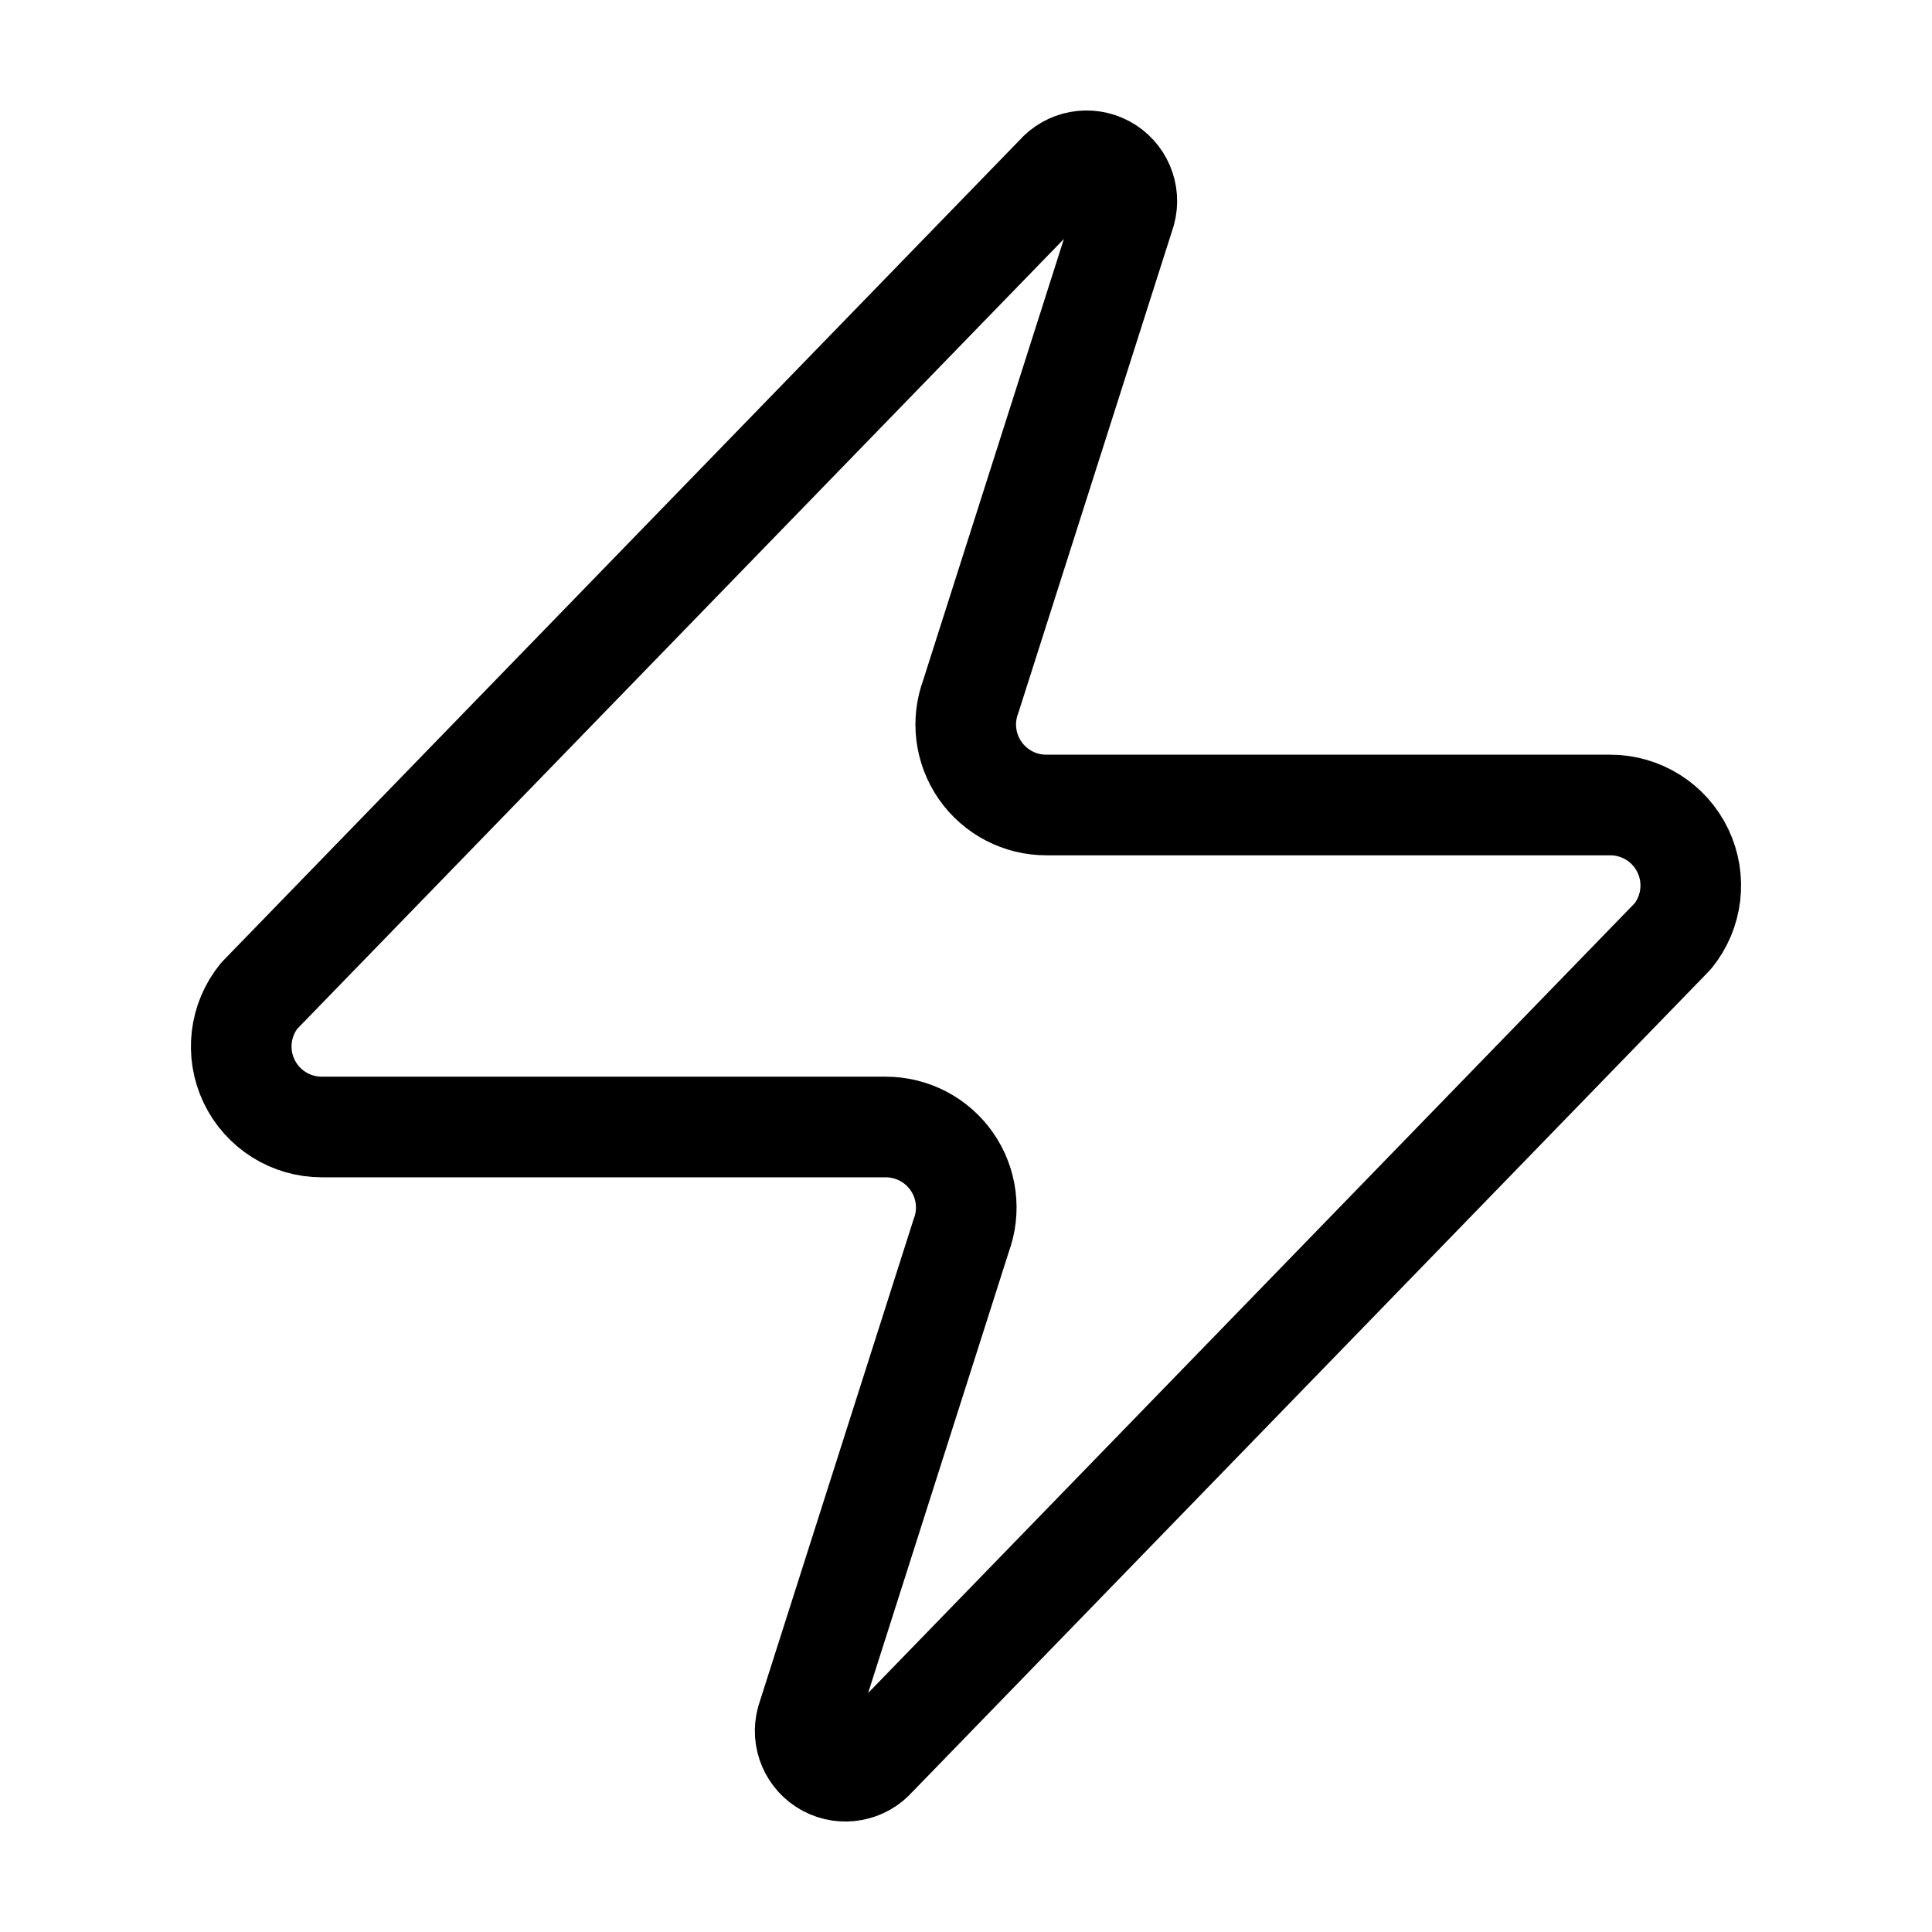
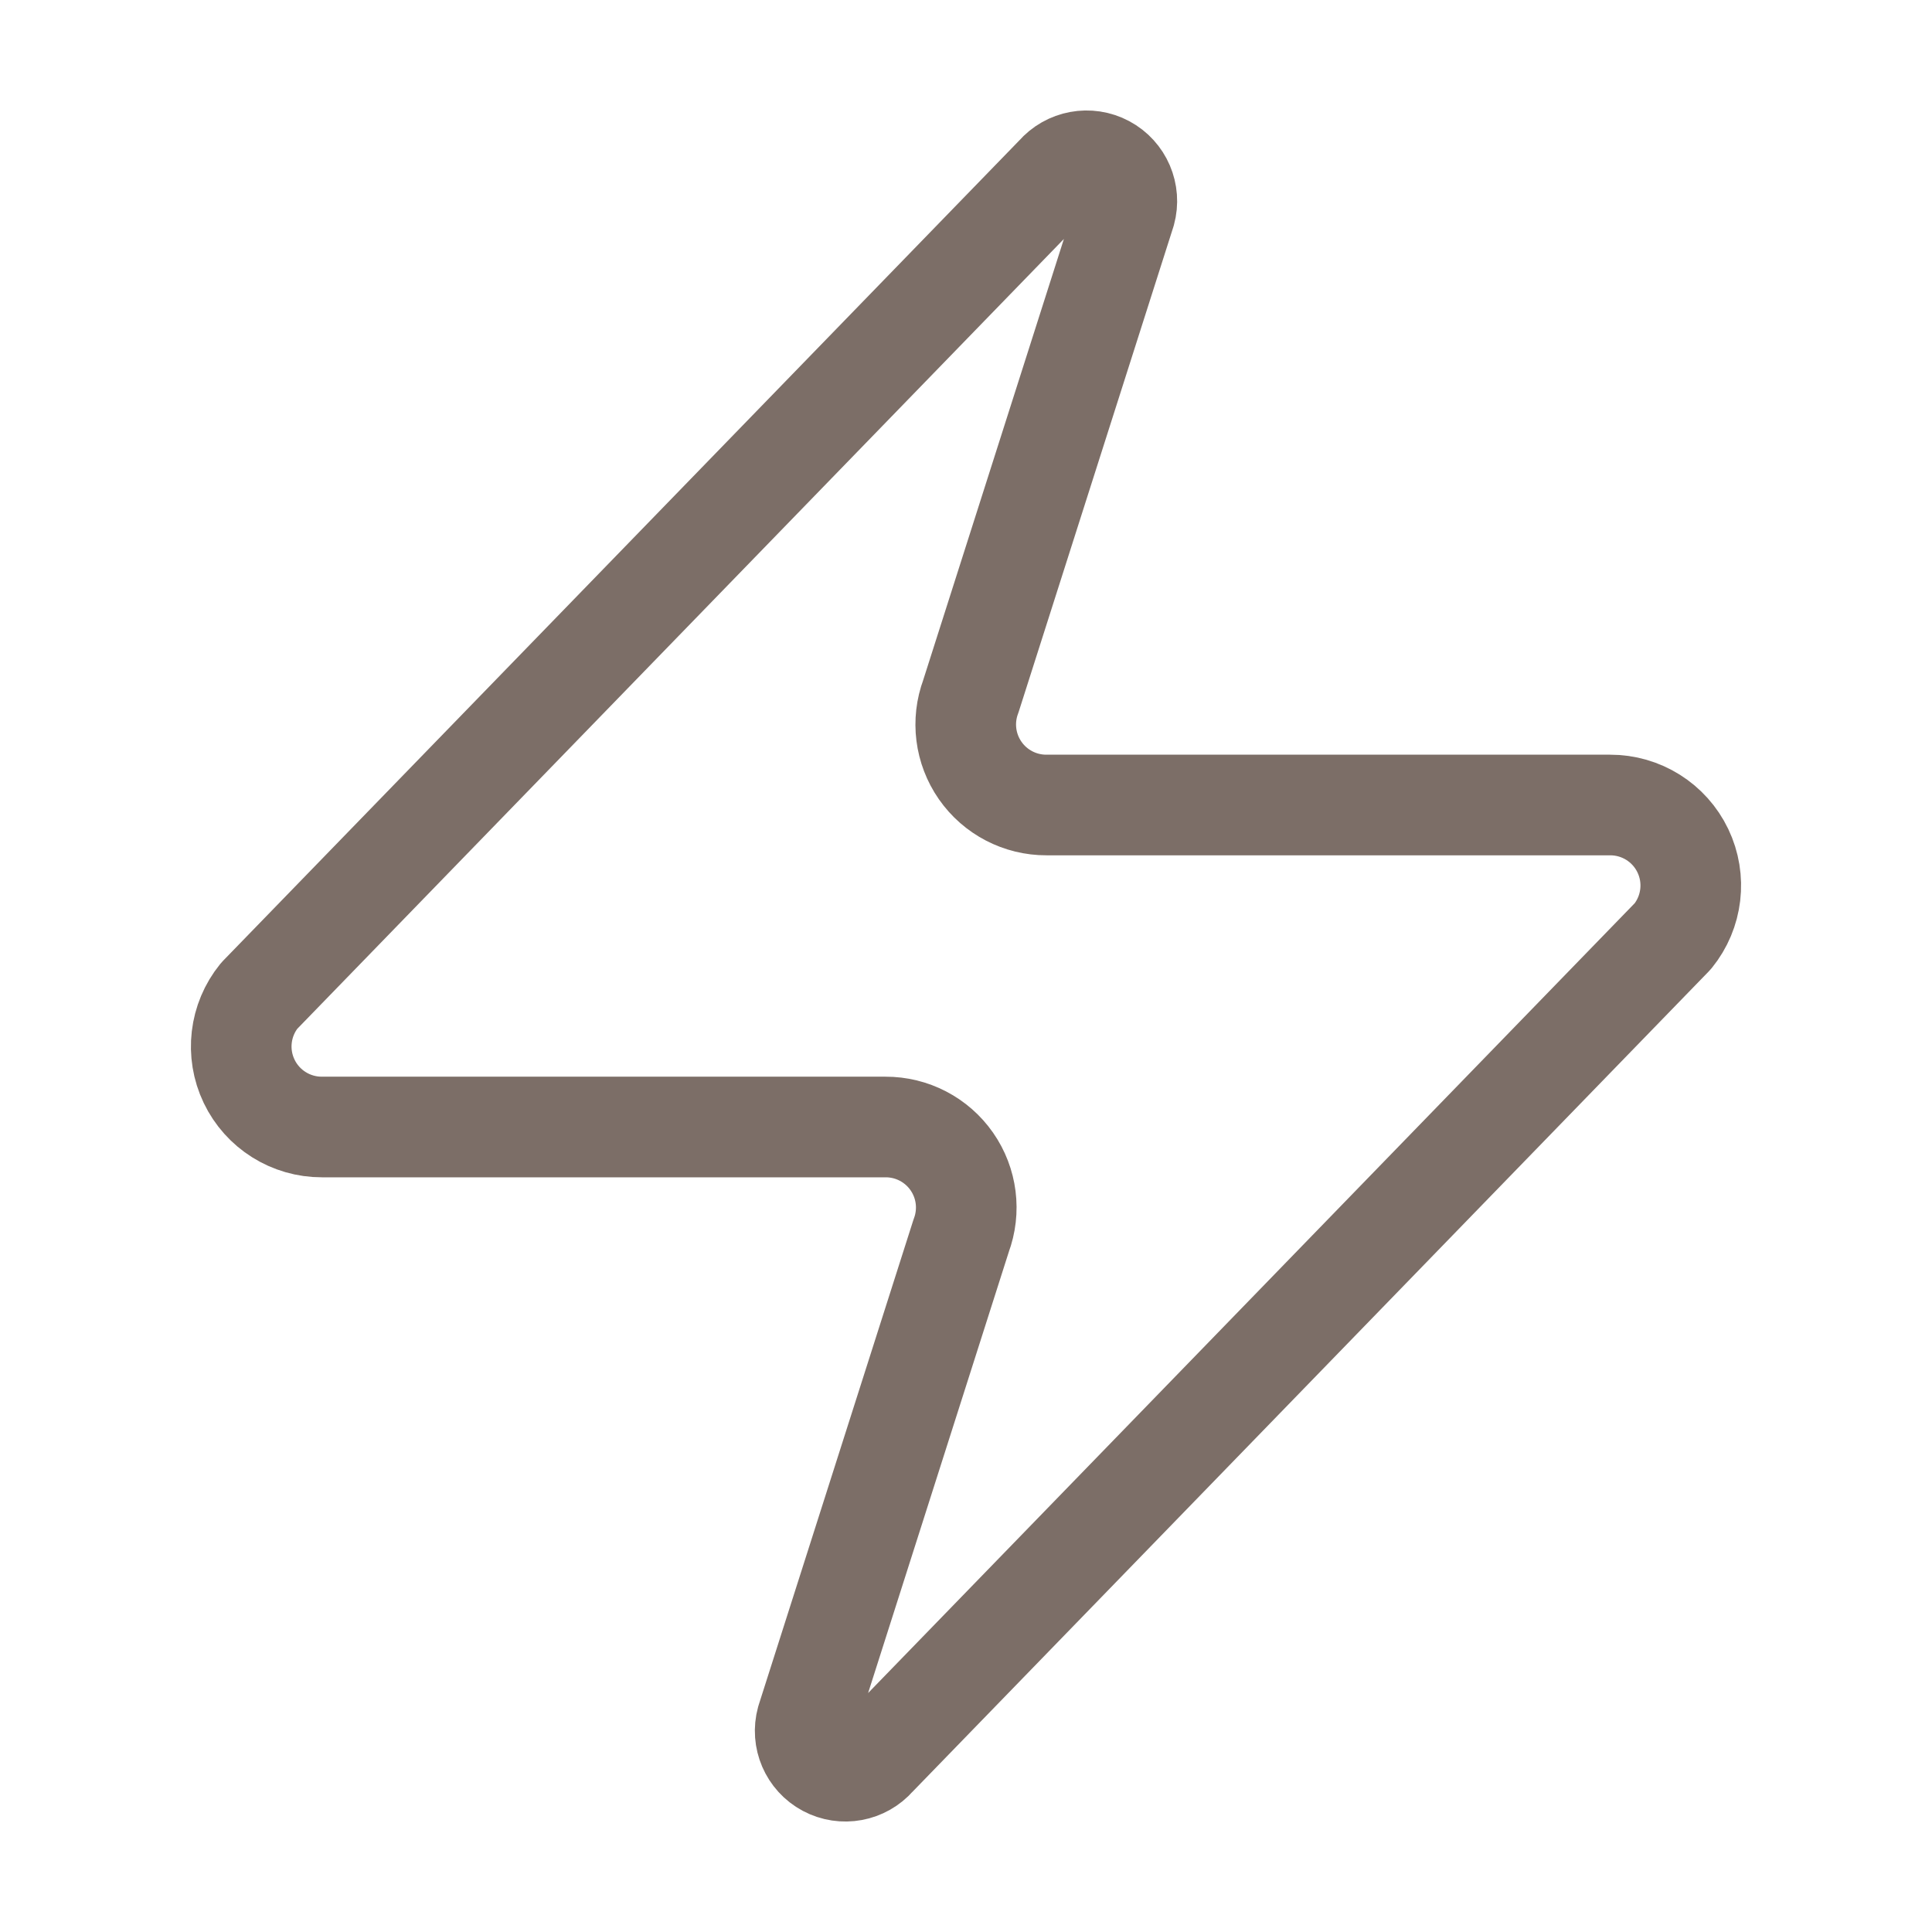
- <svg xmlns="http://www.w3.org/2000/svg" width="40" height="40" viewBox="0 0 24 24" fill="none" stroke="currentColor" stroke-width="1.25" stroke-linecap="round" stroke-linejoin="round" class="lucide lucide-zap-icon lucide-zap">
+ <svg xmlns="http://www.w3.org/2000/svg" width="40" height="40" viewBox="0 0 24 24" fill="none" stroke="#7c6e67" stroke-width="1.25" stroke-linecap="round" stroke-linejoin="round" class="lucide lucide-zap-icon lucide-zap">
  <path d="M4 14a1 1 0 0 1-.78-1.63l9.9-10.2a.5.5 0 0 1 .86.46l-1.92 6.02A1 1 0 0 0 13 10h7a1 1 0 0 1 .78 1.63l-9.9 10.2a.5.5 0 0 1-.86-.46l1.92-6.02A1 1 0 0 0 11 14z" />
</svg>
